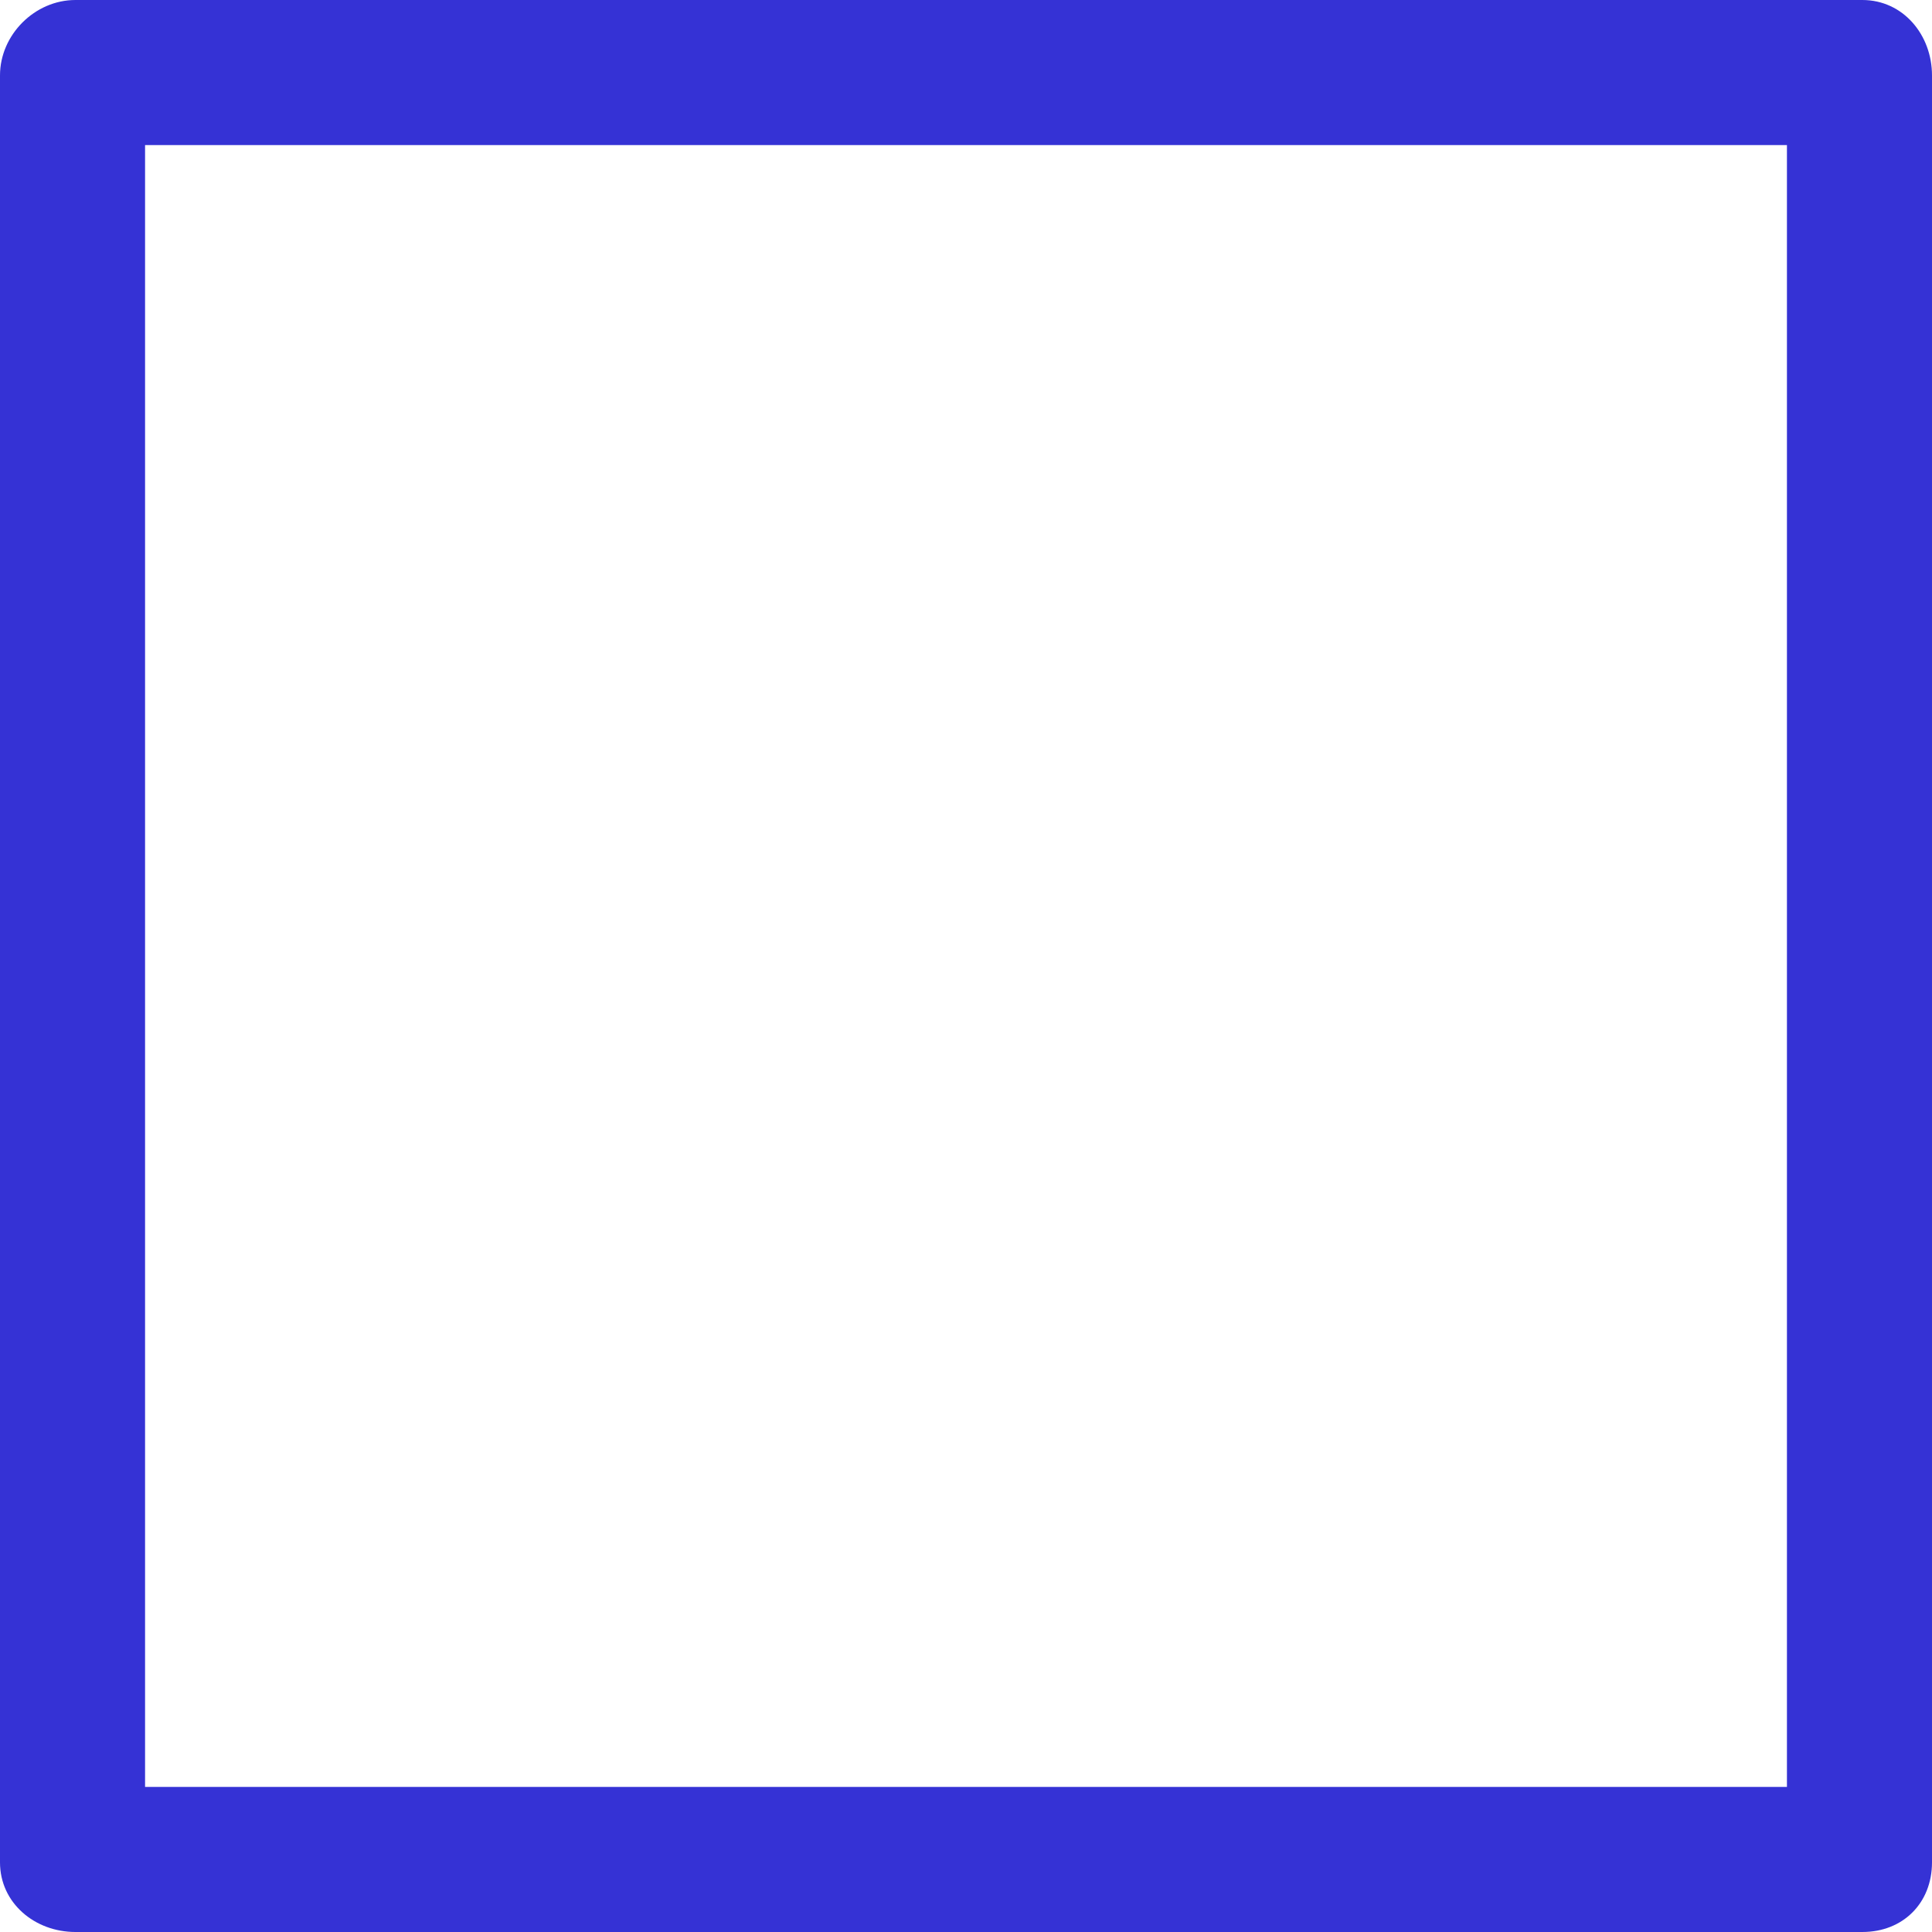
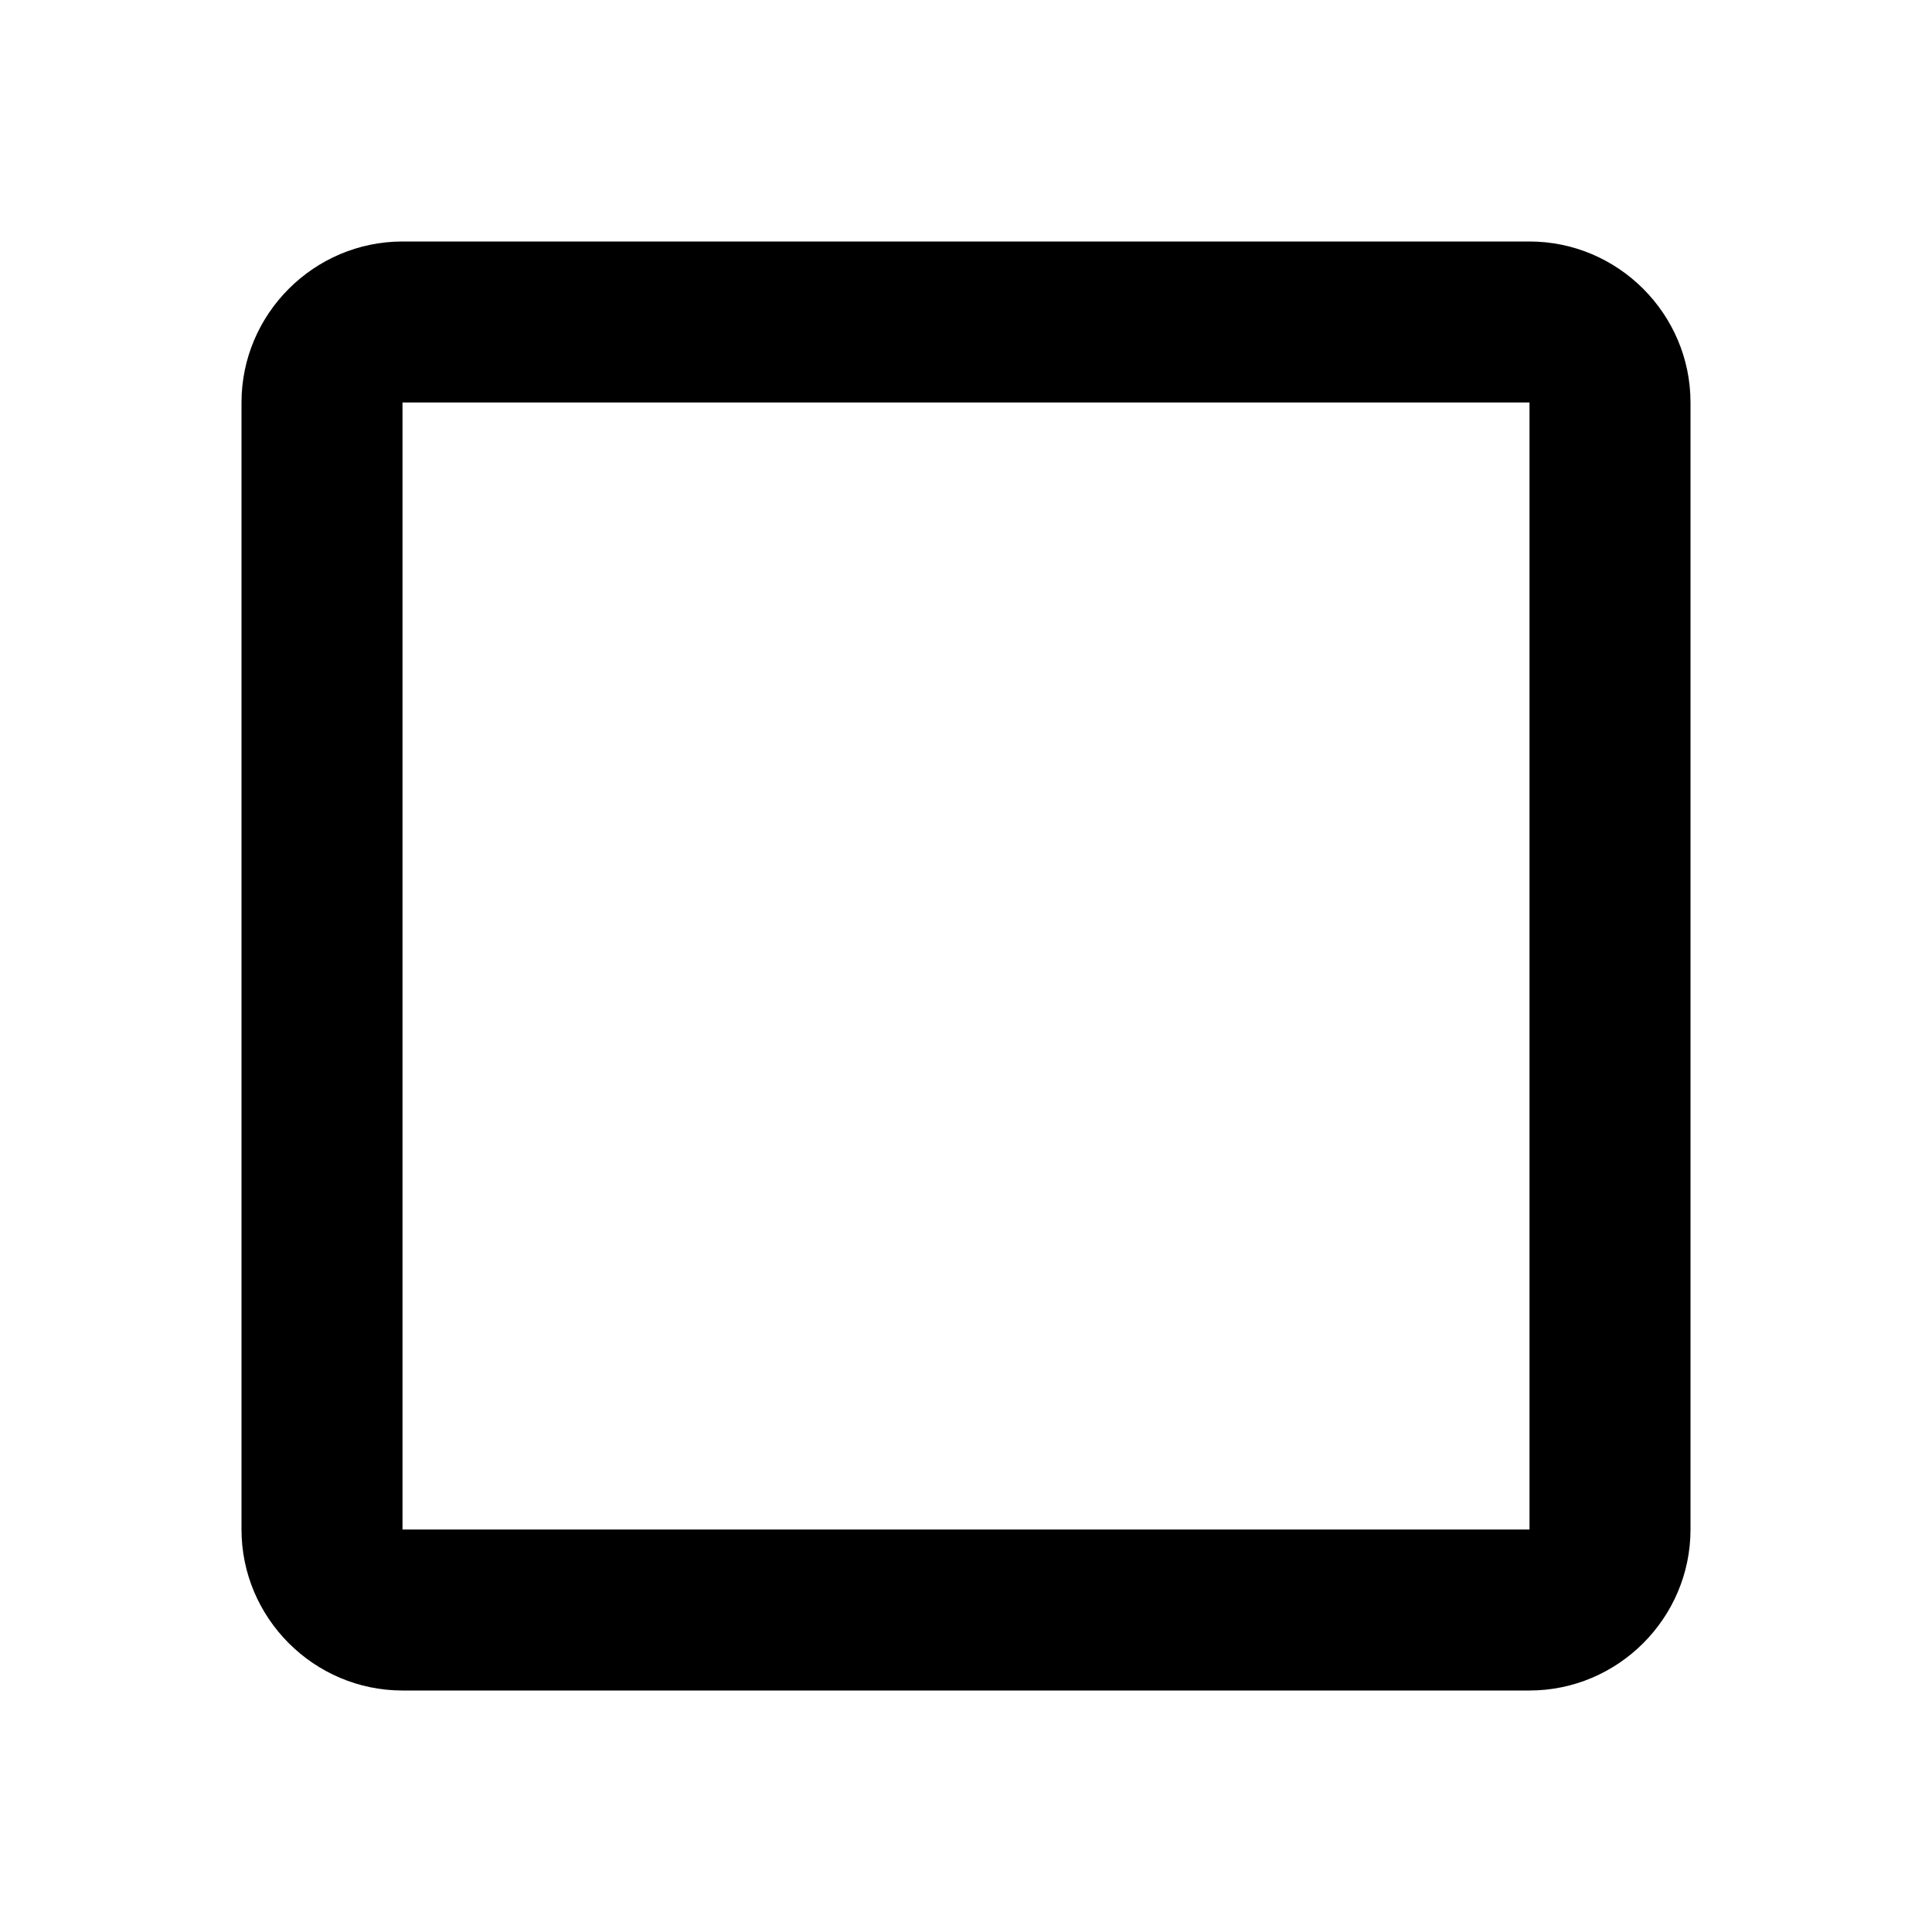
<svg xmlns="http://www.w3.org/2000/svg" width="24" height="24" viewBox="0 0 24 24">
-   <path fill="#3532D5" fill-rule="nonzero" d="M.937 0h22.198c.505 0 .865.432.865.937v22.198c0 .505-.36.865-.865.865H.937C.432 24 0 23.64 0 23.135V.937C0 .432.432 0 .937 0zm21.261 1.802H1.802v20.396h20.396V1.802z" />
+   <path d="M19 5v14H5V5h14m0-2H5c-1.1 0-2 .9-2 2v14c0 1.1.9 2 2 2h14c1.1 0 2-.9 2-2V5c0-1.1-.9-2-2-2z" />
+   <path d="M0 0h24v24H0z" fill="none" />
</svg>
